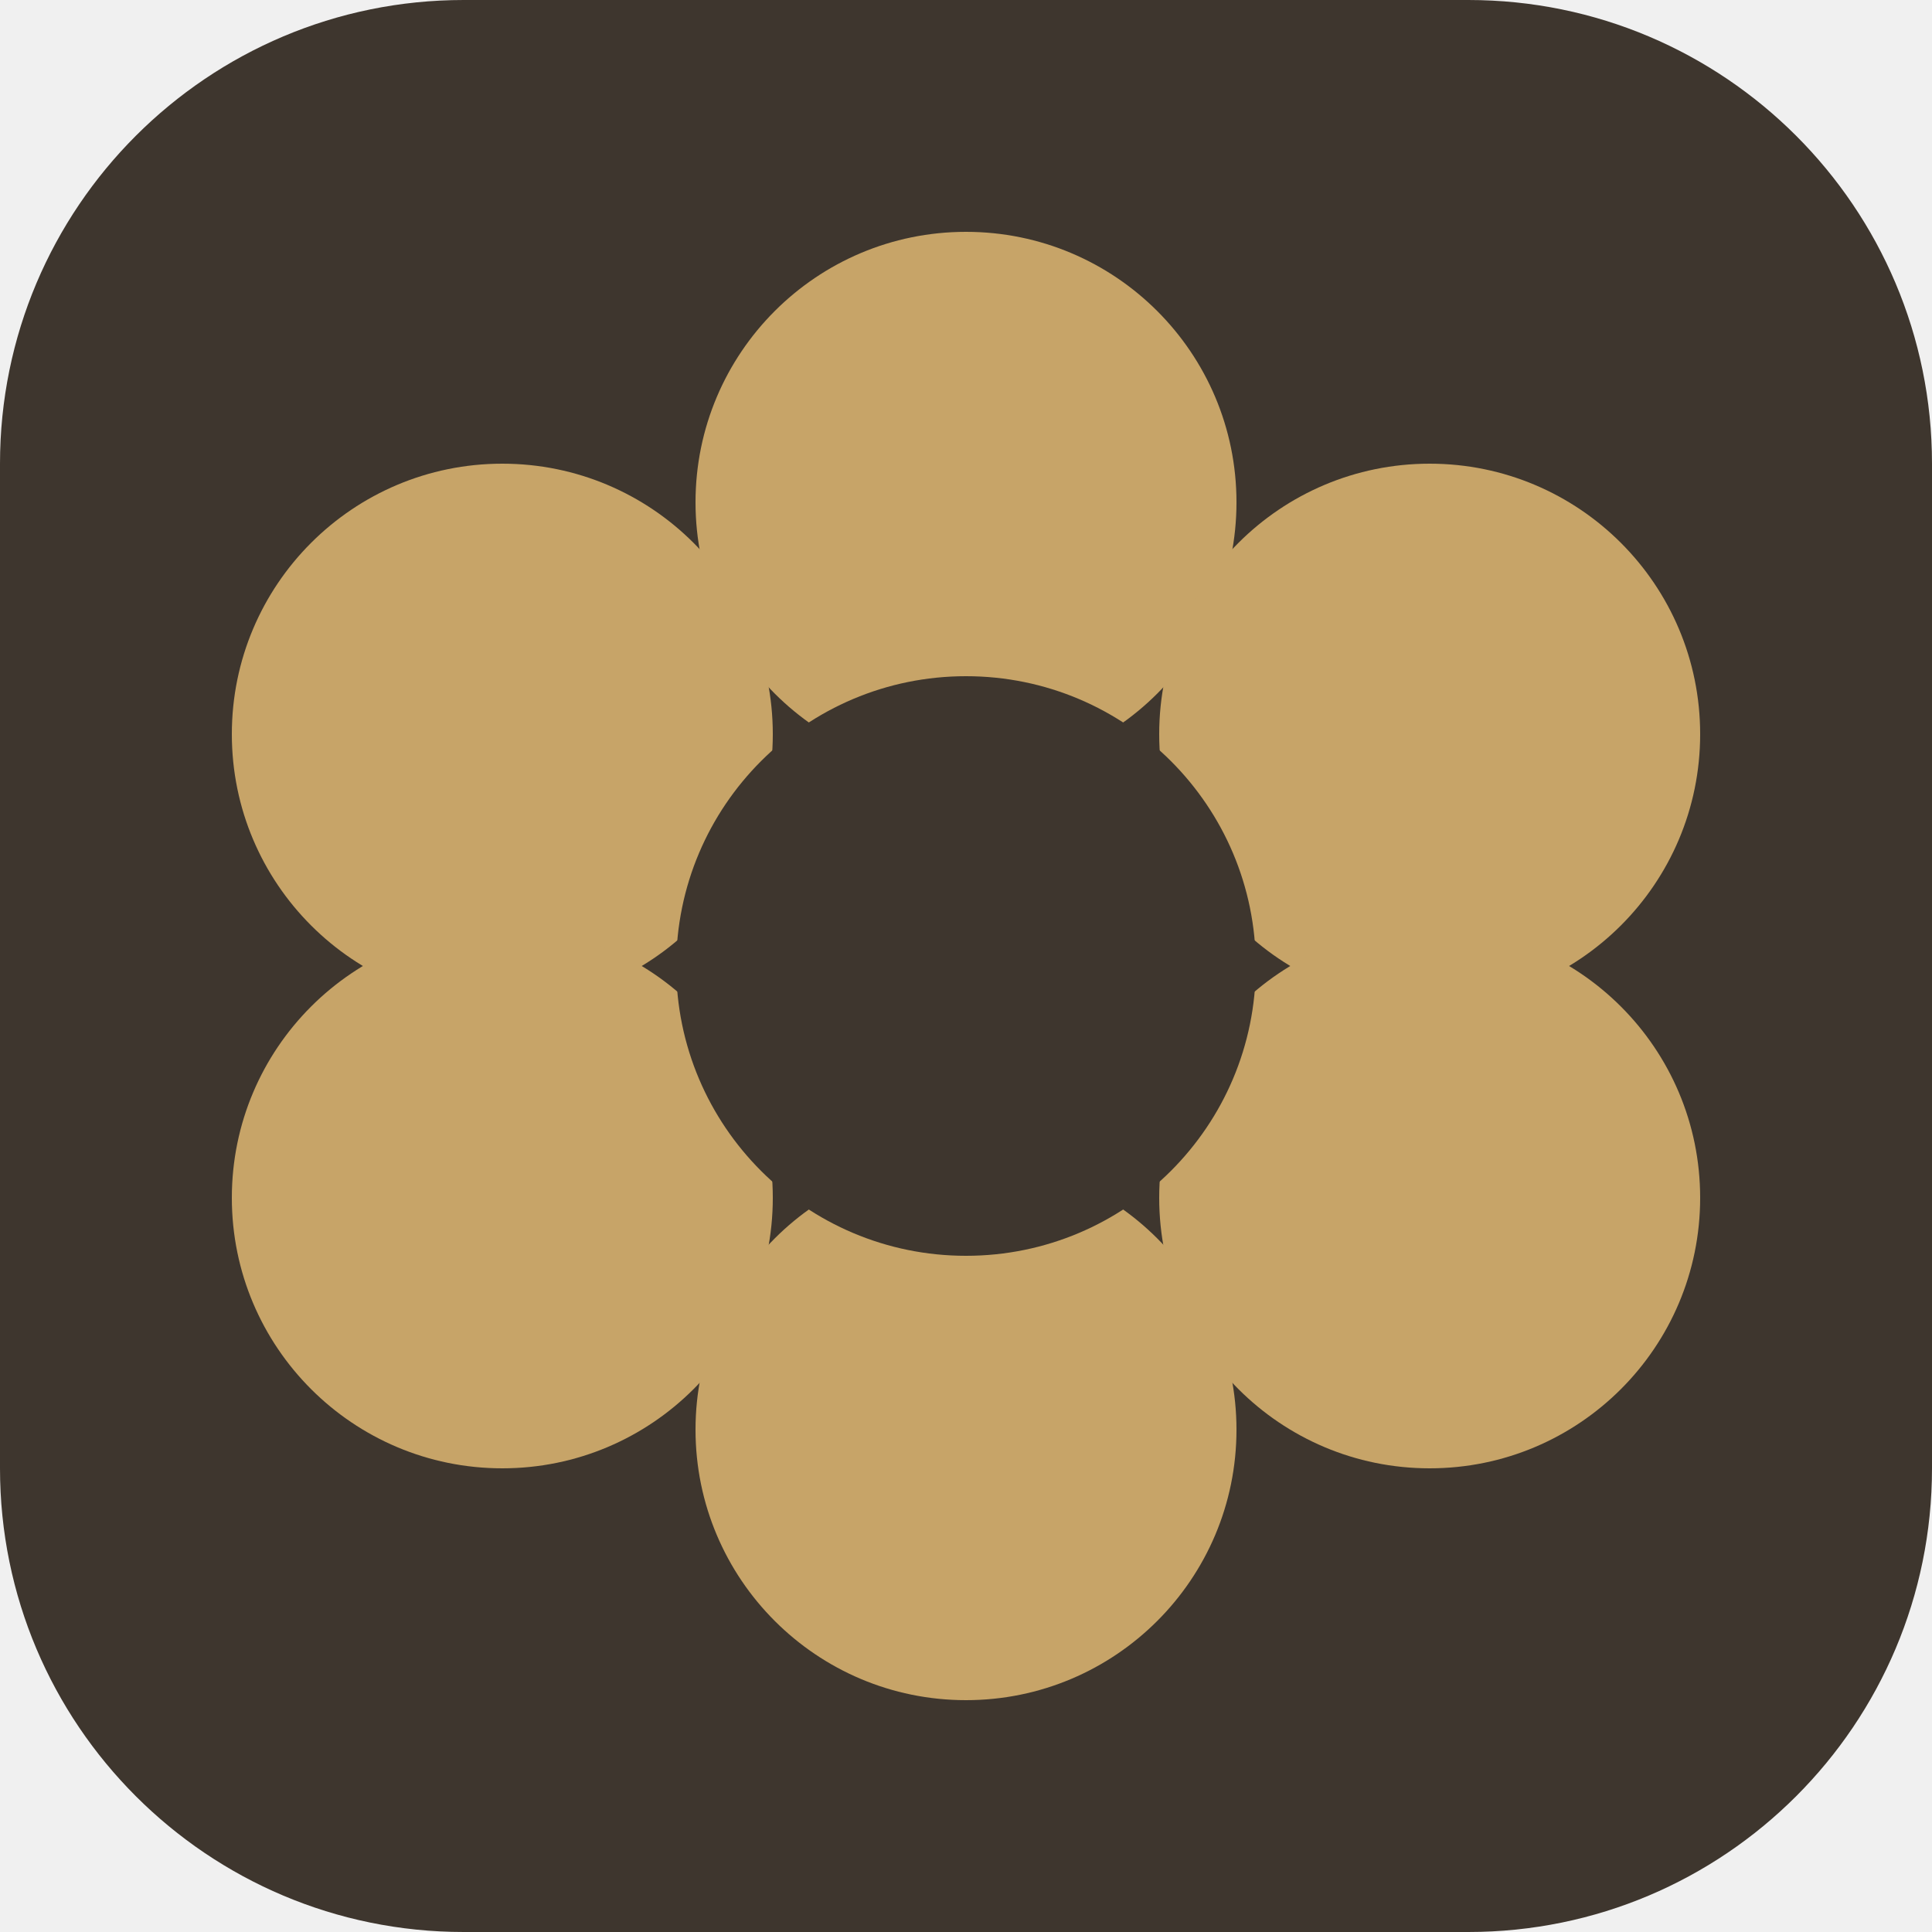
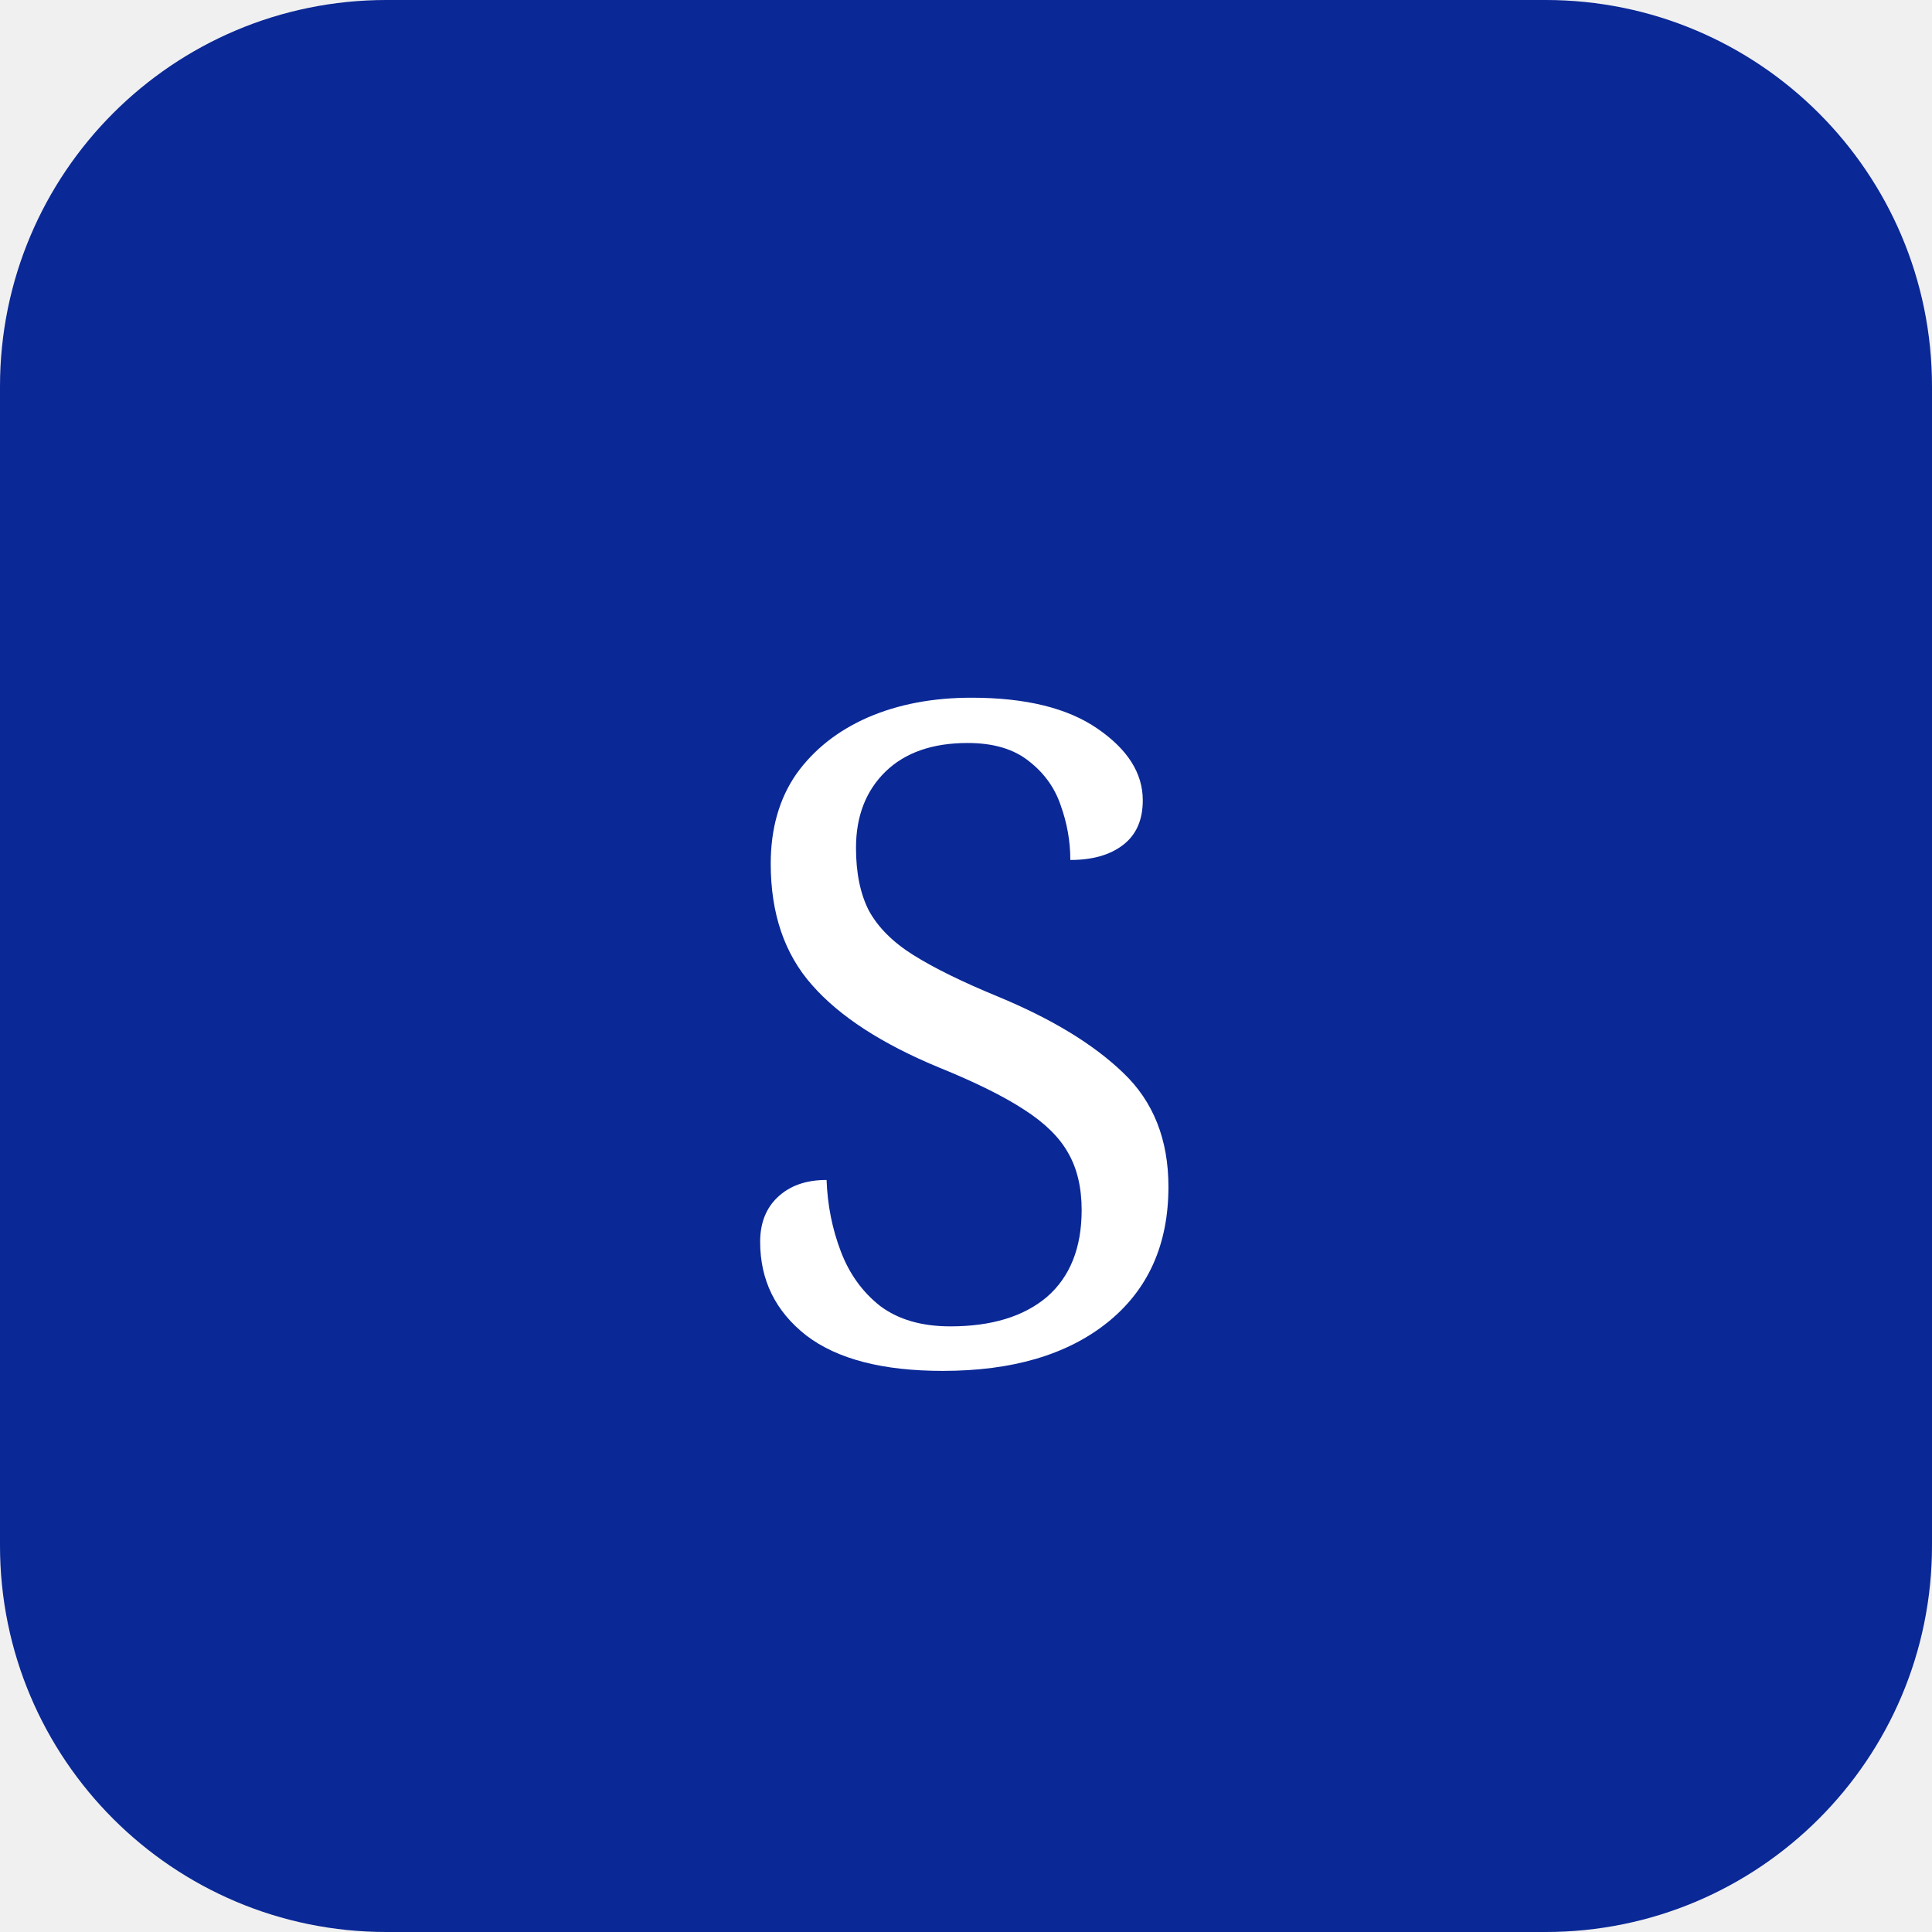
- <svg xmlns="http://www.w3.org/2000/svg" viewBox="0 0 100 100">
-   <rect width="100" height="100" rx="24" fill="#3E362E" />
-   <g fill="#C7A468">
-     <circle cx="50" cy="26" r="14" />
-     <circle cx="50" cy="74" r="14" />
-     <circle cx="26" cy="38" r="14" />
-     <circle cx="74" cy="38" r="14" />
-     <circle cx="26" cy="62" r="14" />
-     <circle cx="74" cy="62" r="14" />
-   </g>
-   <circle cx="50" cy="50" r="15" fill="#3E362E" />
+ <svg xmlns="http://www.w3.org/2000/svg" viewBox="0 0 40 40">
+   <rect width="40" height="40" rx="8" fill="#0A2896" />
+   <text x="50%" y="54%" text-anchor="middle" dominant-baseline="middle" font-family="Georgia, serif" font-size="19" fill="#ffffff">S</text>
</svg>
